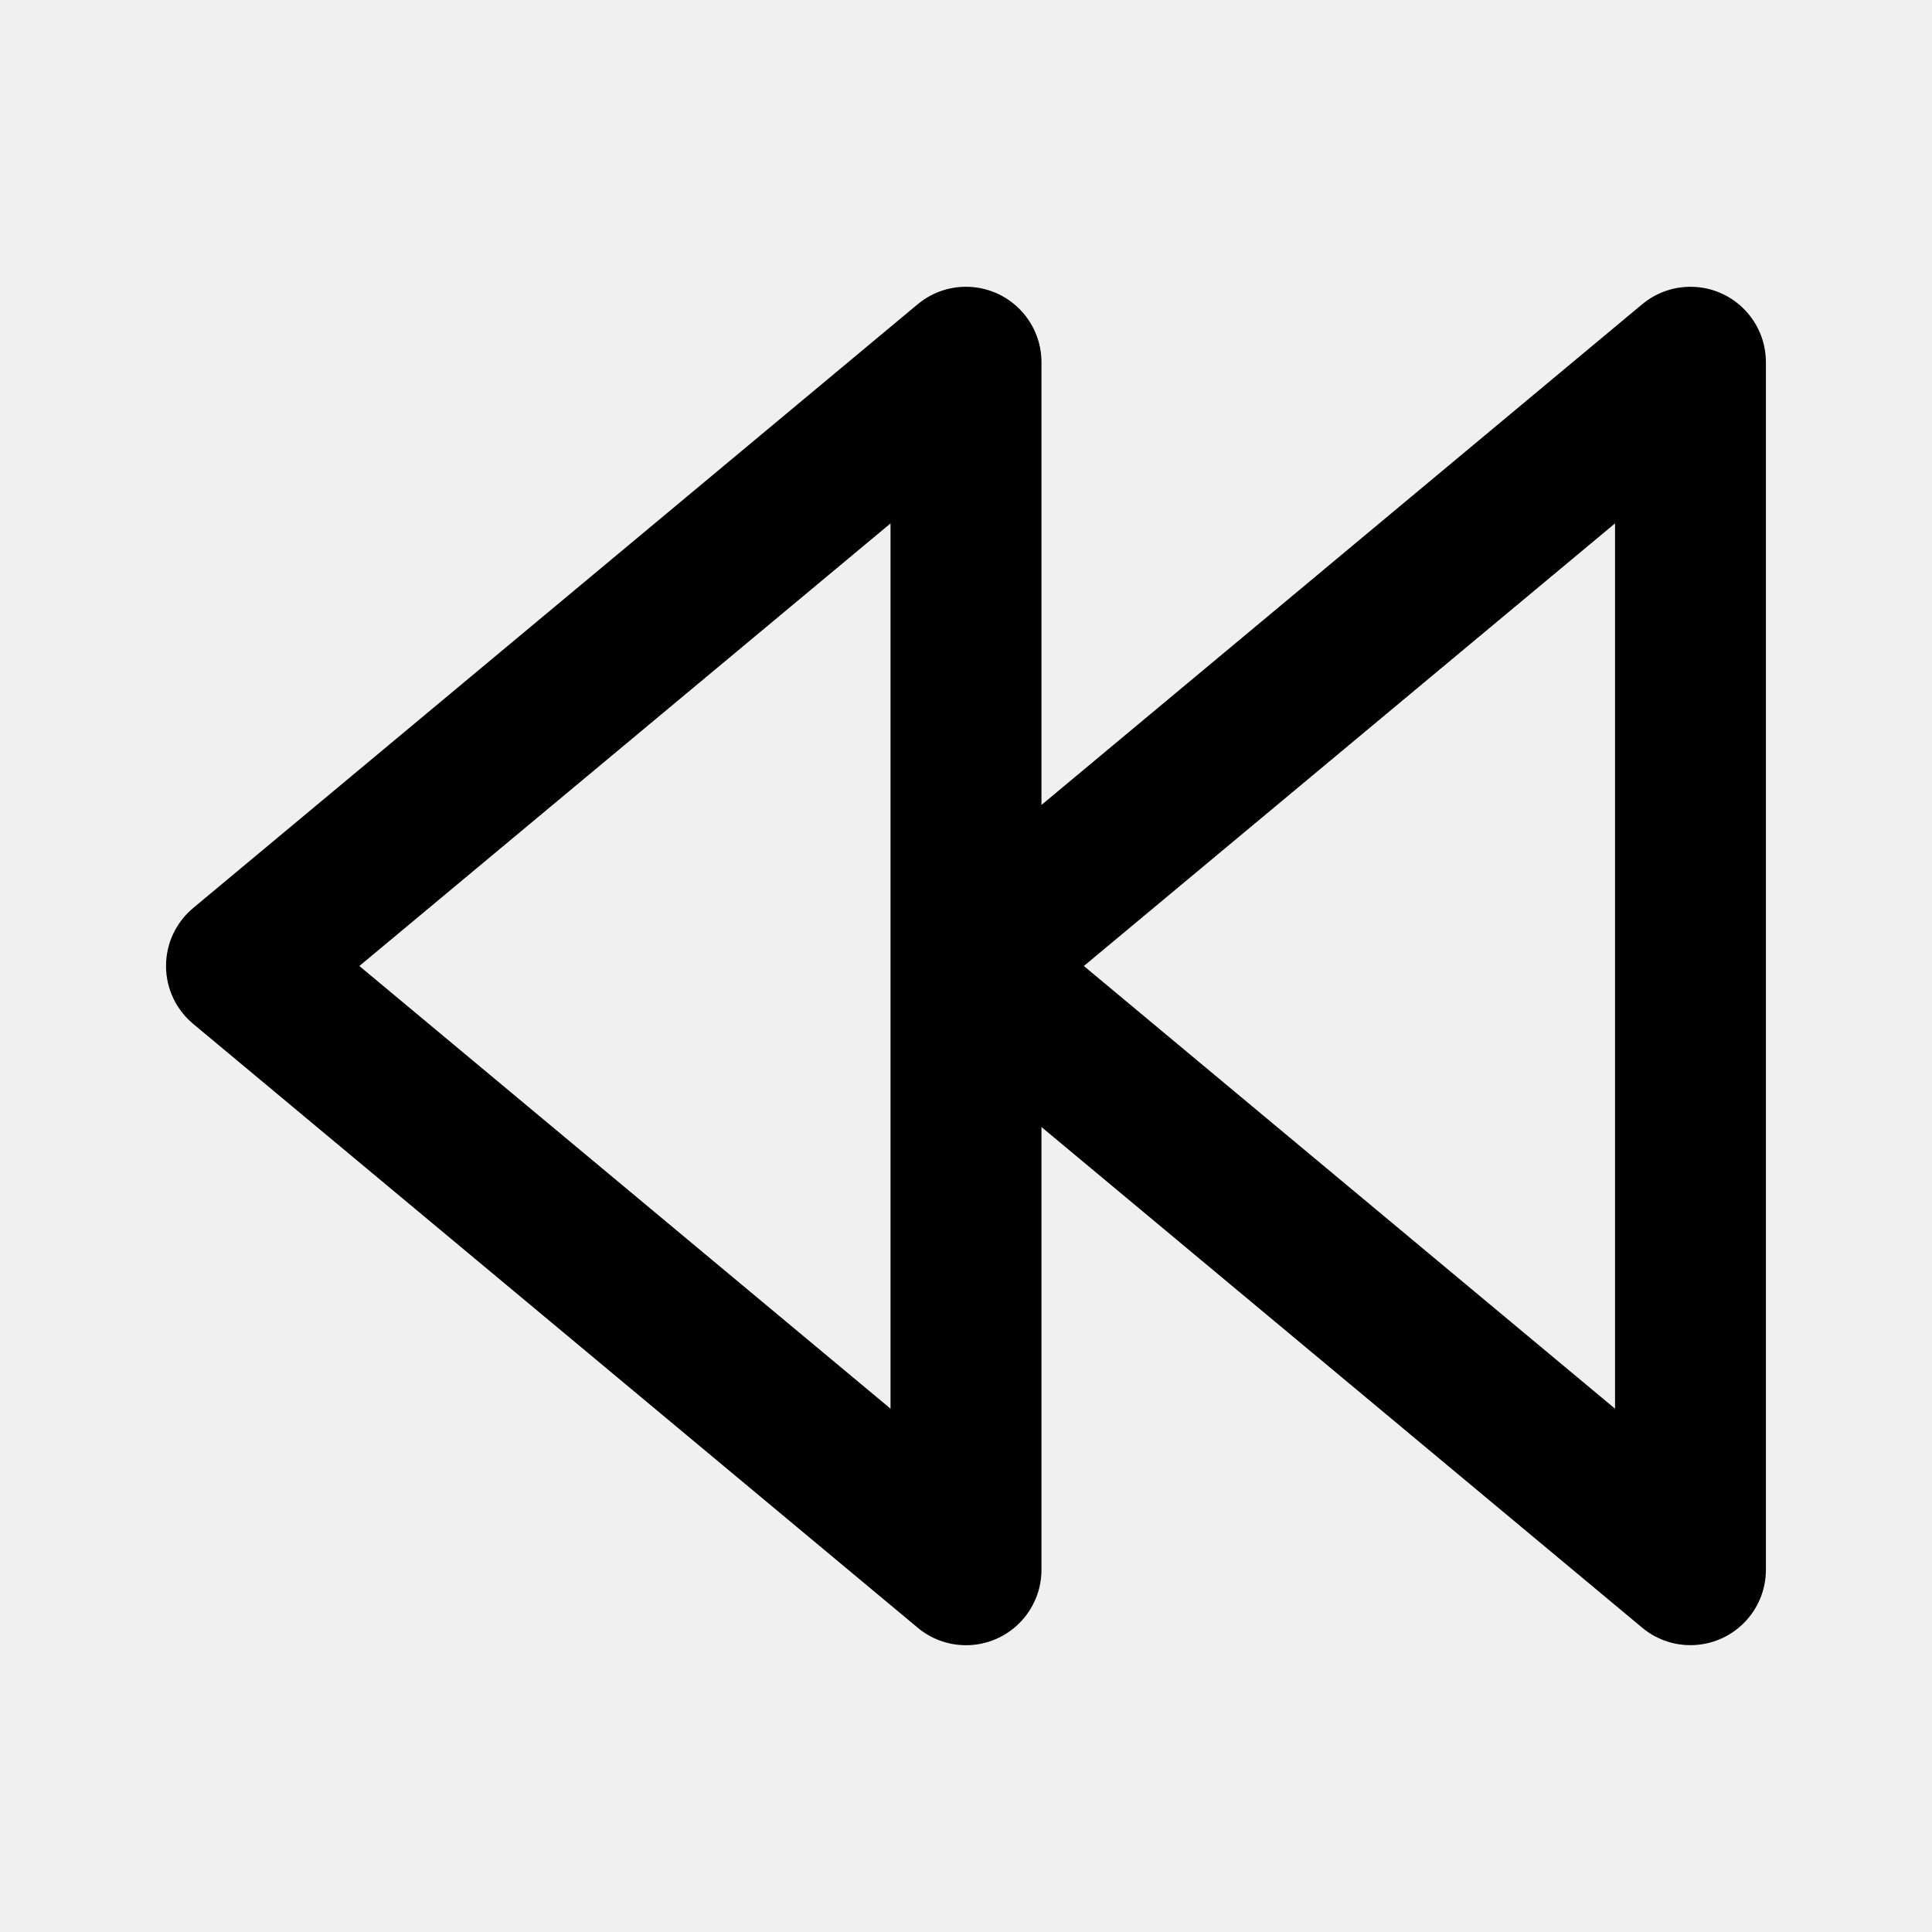
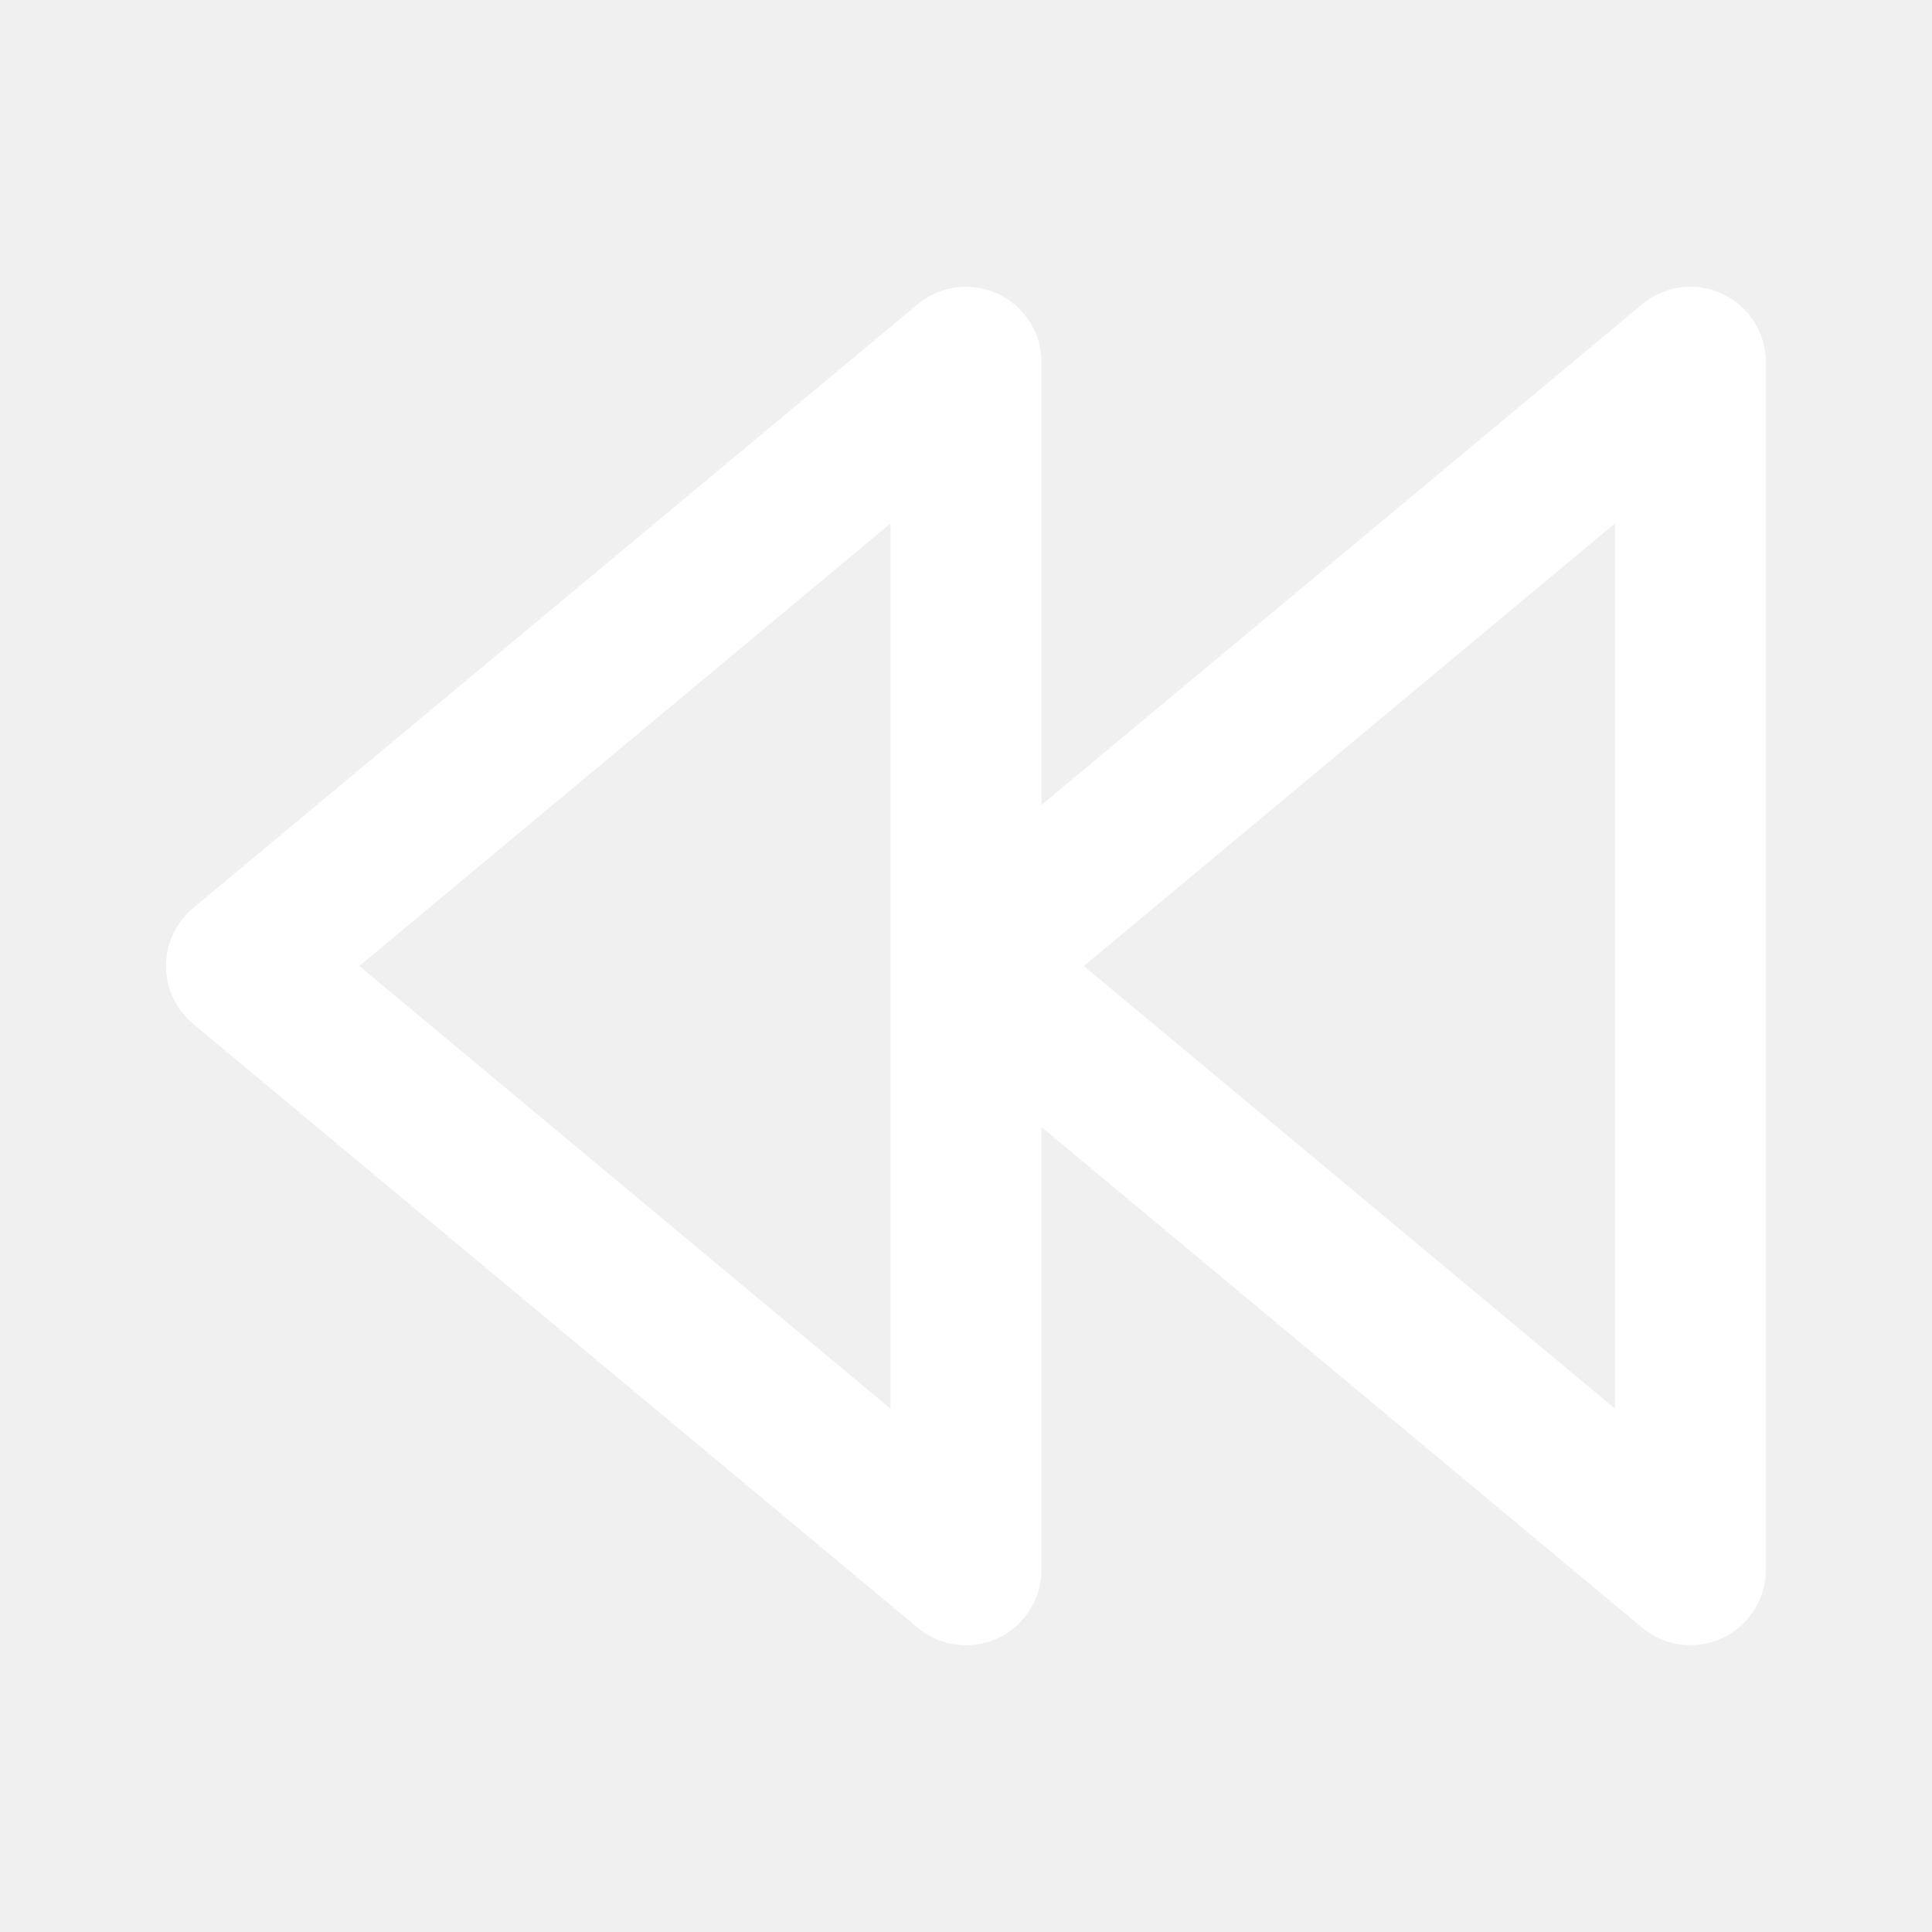
- <svg xmlns="http://www.w3.org/2000/svg" fill="#000000" width="800px" height="800px" viewBox="0 0 32 32" version="1.1">
+ <svg xmlns="http://www.w3.org/2000/svg" fill="#fff" width="800px" height="800px" viewBox="0 0 32 32" version="1.1">
  <path d="M28.529 4.868c-0.155-0.075-0.338-0.118-0.53-0.118-0.305 0-0.585 0.11-0.802 0.292l0.002-0.002-9.949 8.292v-7.332c0-0 0-0 0-0 0-0.69-0.559-1.25-1.25-1.25-0.305 0-0.585 0.109-0.802 0.291l0.002-0.002-12 10c-0.276 0.231-0.45 0.575-0.45 0.96s0.174 0.729 0.448 0.958l0.002 0.002 12 10.001c0.215 0.18 0.495 0.29 0.8 0.29 0.69 0 1.25-0.559 1.25-1.25 0-0 0-0.001 0-0.001v0-7.332l9.949 8.292c0.215 0.18 0.495 0.29 0.8 0.29 0.691 0 1.25-0.56 1.25-1.25 0-0 0-0 0-0v0-20c-0-0.498-0.292-0.928-0.713-1.129l-0.008-0.003zM14.75 23.332l-8.798-7.332 8.798-7.331zM26.75 23.332l-8.798-7.332 8.798-7.331z" />
</svg>
